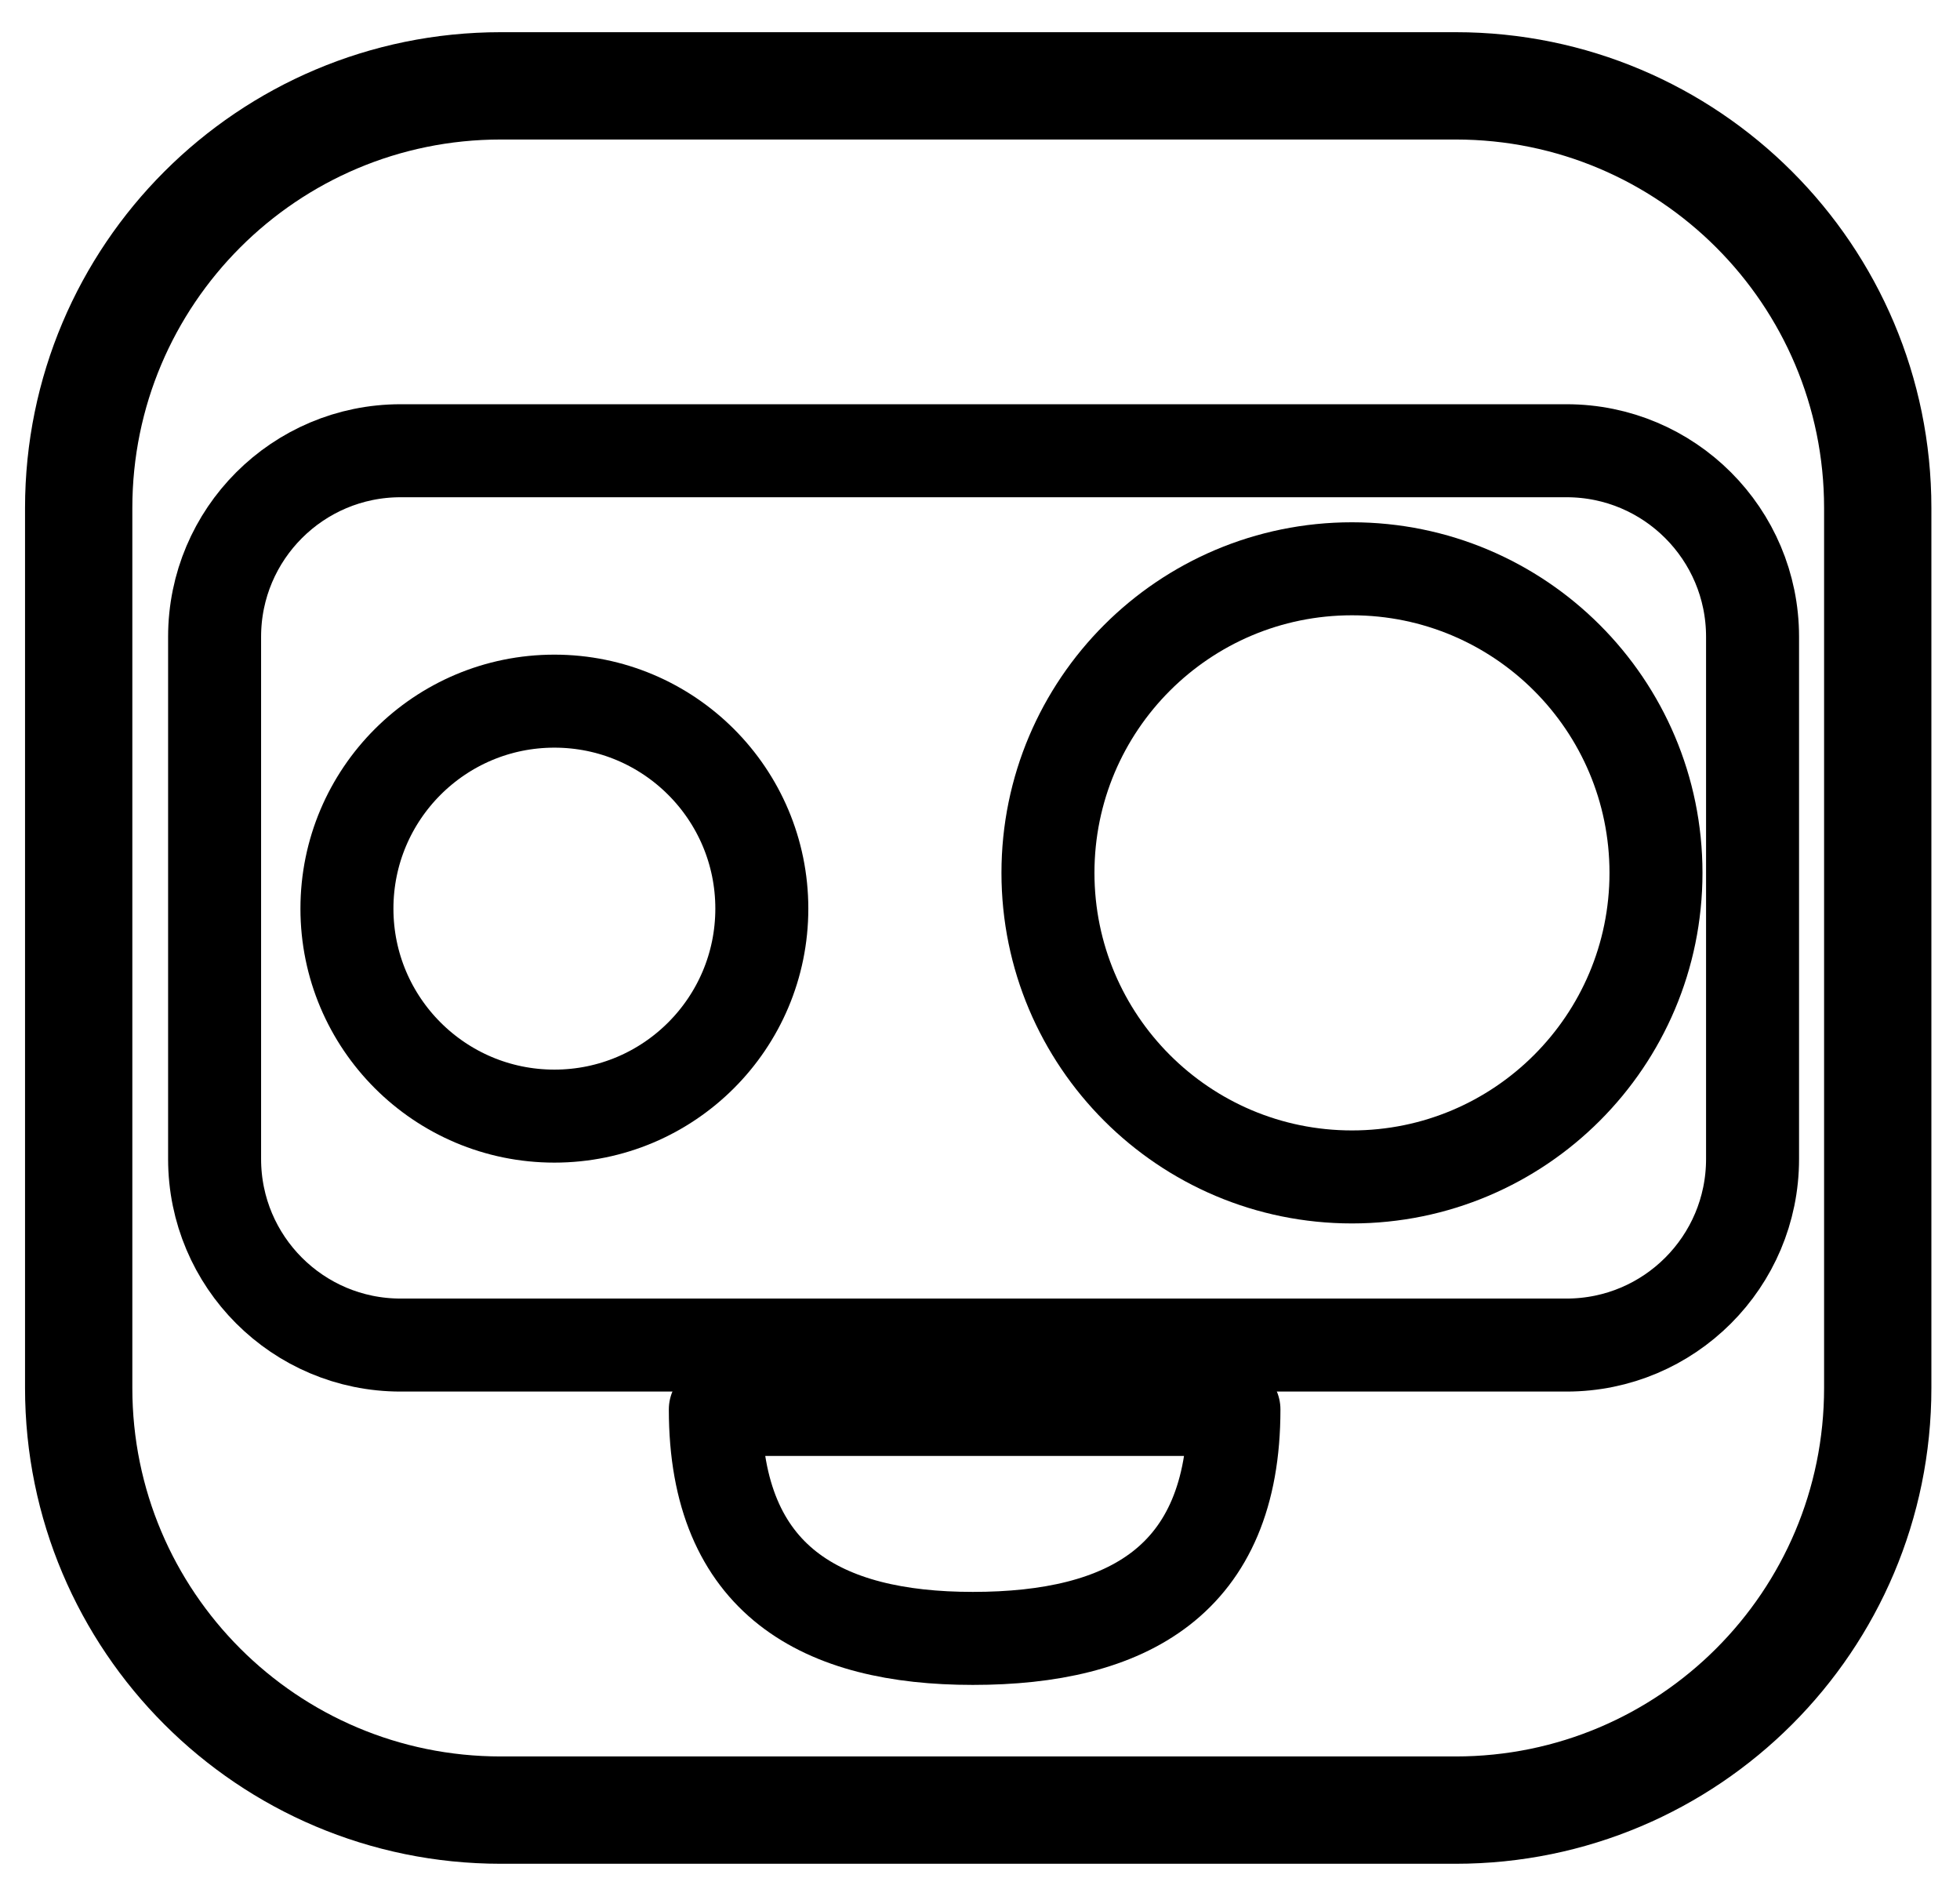
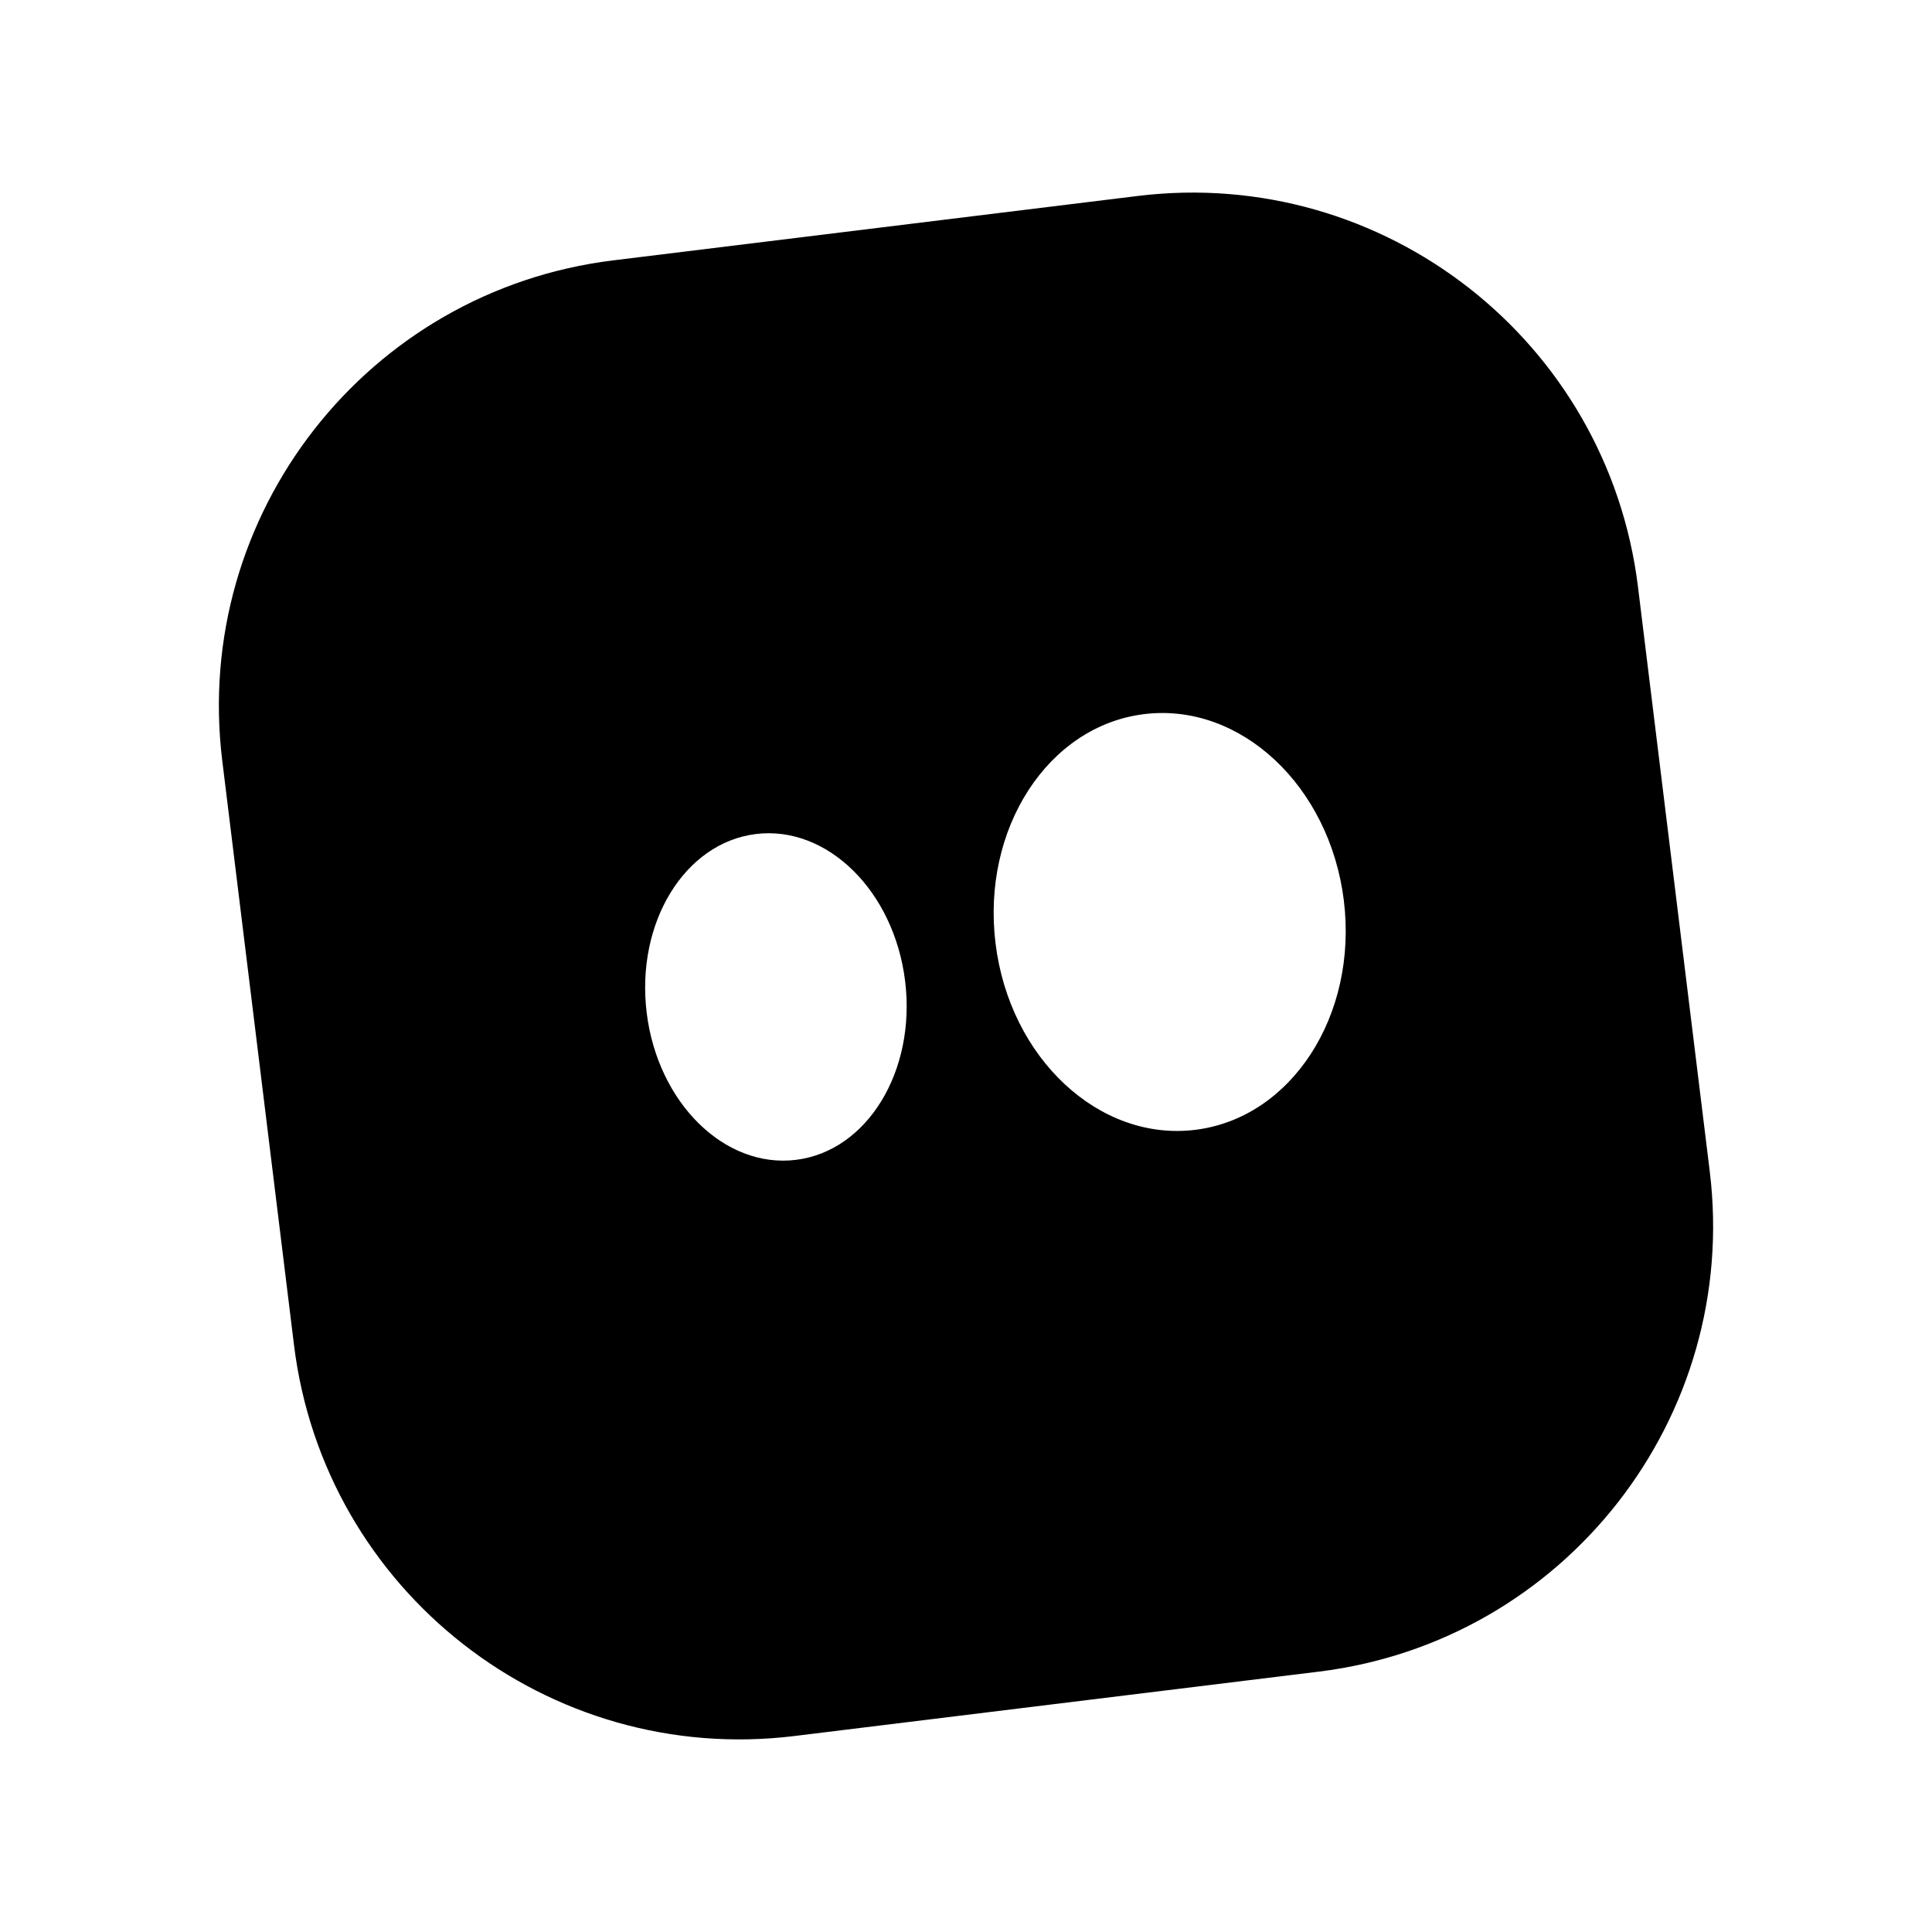
- <svg xmlns="http://www.w3.org/2000/svg" viewBox="0 0 548 528" width="548" height="528">
-   <g fill="none" stroke="#000" stroke-linecap="round" stroke-linejoin="round">
-     <rect x="22" y="24" width="503" height="482" rx="118" stroke-width="30" />
-     <rect x="60" y="126" width="430" height="250" rx="52" stroke-width="26" />
-     <circle cx="155" cy="254" r="58" stroke-width="26" />
-     <circle cx="378" cy="244" r="85" stroke-width="26" />
-     <path d="M 200 394 H 345 C 345 442 315 458 272 458 C 230 458 200 442 200 394 Z" stroke-width="26" />
-   </g>
+ <svg xmlns="http://www.w3.org/2000/svg" width="1024" height="1024" viewBox="0 0 1024 1024">
+   <path transform="rotate(-7 512 512)" fill="#000" fill-rule="evenodd" d="M372 118H652A238 238 0 0 1 890 356V668A238 238 0 0 1 652 906H372A238 238 0 0 1 134 668V356A238 238 0 0 1 372 118Z M341 516A69 87 0 1 0 479 516A69 87 0 1 0 341 516Z M529 502A93 111 0 1 0 715 502A93 111 0 1 0 529 502Z" />
</svg>
